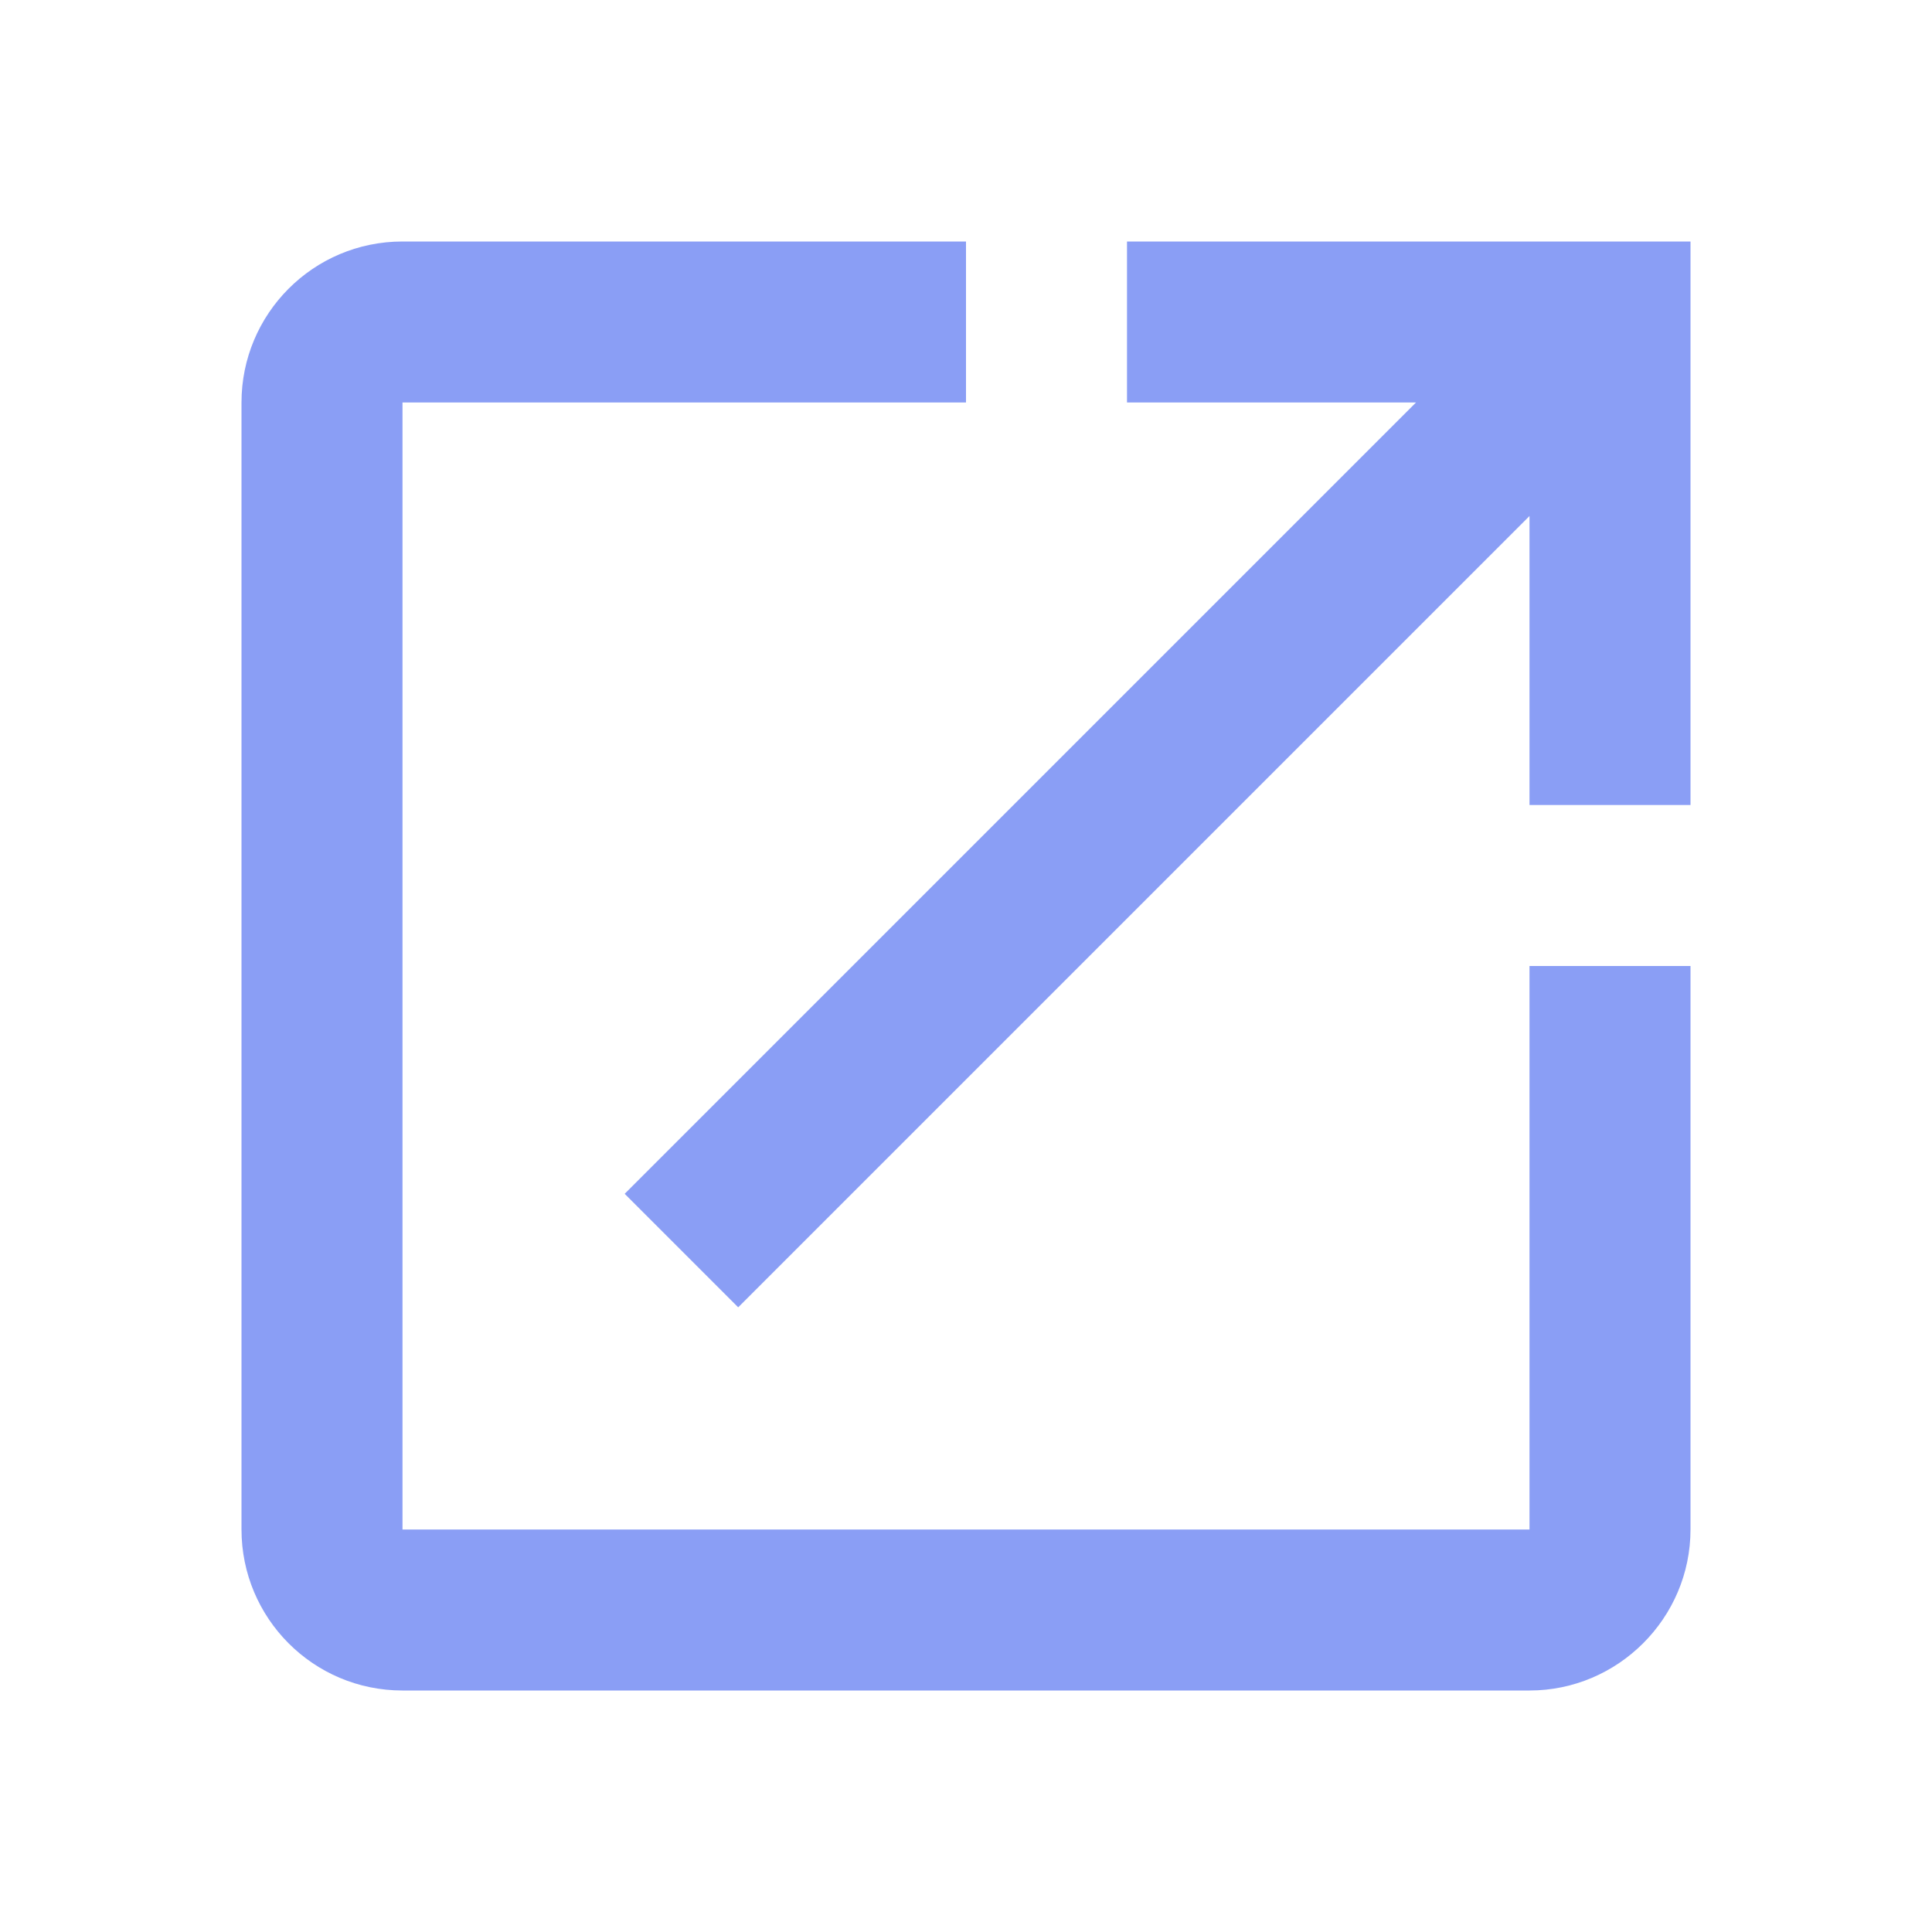
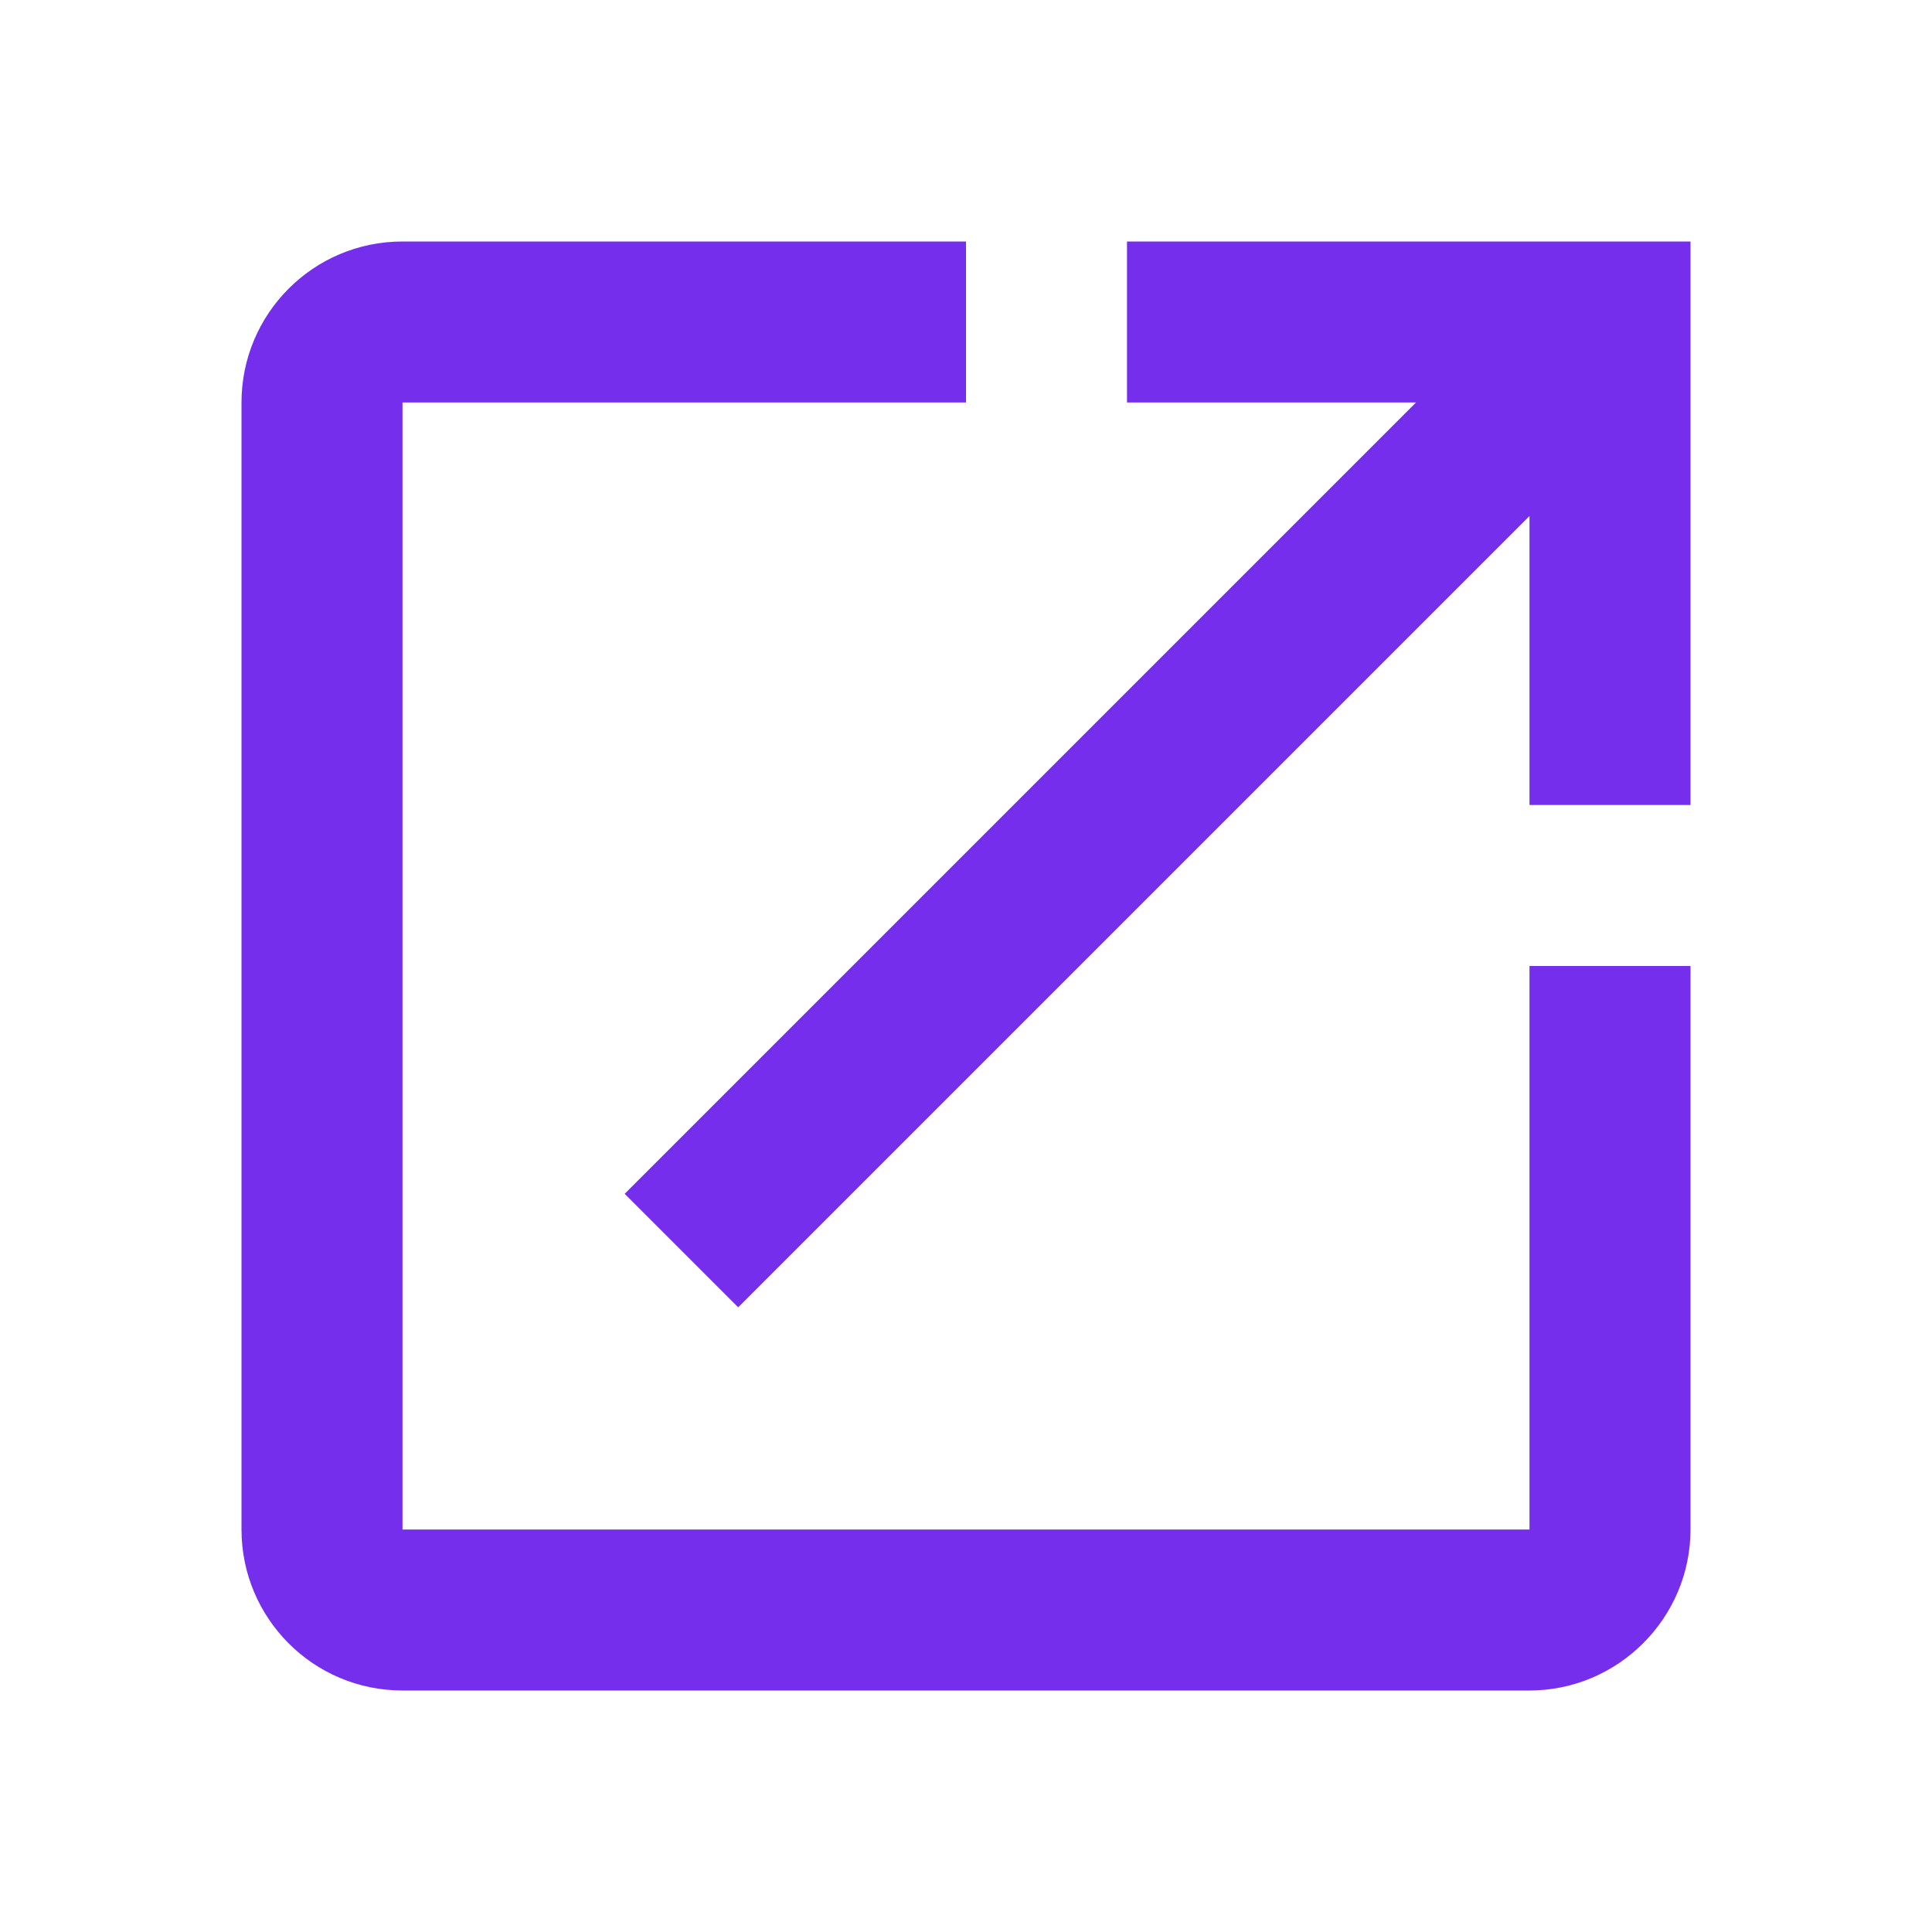
<svg xmlns="http://www.w3.org/2000/svg" width="24" height="24" viewBox="0 0 24 24">
  <g fill="none" fill-rule="evenodd">
    <g>
      <g>
-         <path d="M0 0L24 0 24 24 0 24z" transform="translate(-1144 -877) translate(1144 877)" />
-         <path fill="#8A9EF5" fill-rule="nonzero" d="M19 19H5V5h7V3H5c-1.11 0-2 .9-2 2v14c0 1.1.89 2 2 2h14c1.1 0 2-.9 2-2v-7h-2v7zM14 3v2h3.59l-9.83 9.83 1.41 1.41L19 6.41V10h2V3h-7z" transform="translate(-1144 -877) translate(1144 877)" />
+         <path d="M0 0L24 0 24 24 0 24z" transform="translate(-1152 -780) translate(1152 780)" />
+         <path fill="#752EEB" d="M19 19H5V5h7V3H5c-1.11 0-2 .9-2 2v14c0 1.1.89 2 2 2h14c1.1 0 2-.9 2-2v-7h-2v7zM14 3v2h3.59l-9.83 9.83 1.41 1.41L19 6.41V10h2V3h-7z" transform="translate(-1152 -780) translate(1152 780)" />
      </g>
    </g>
  </g>
</svg>
